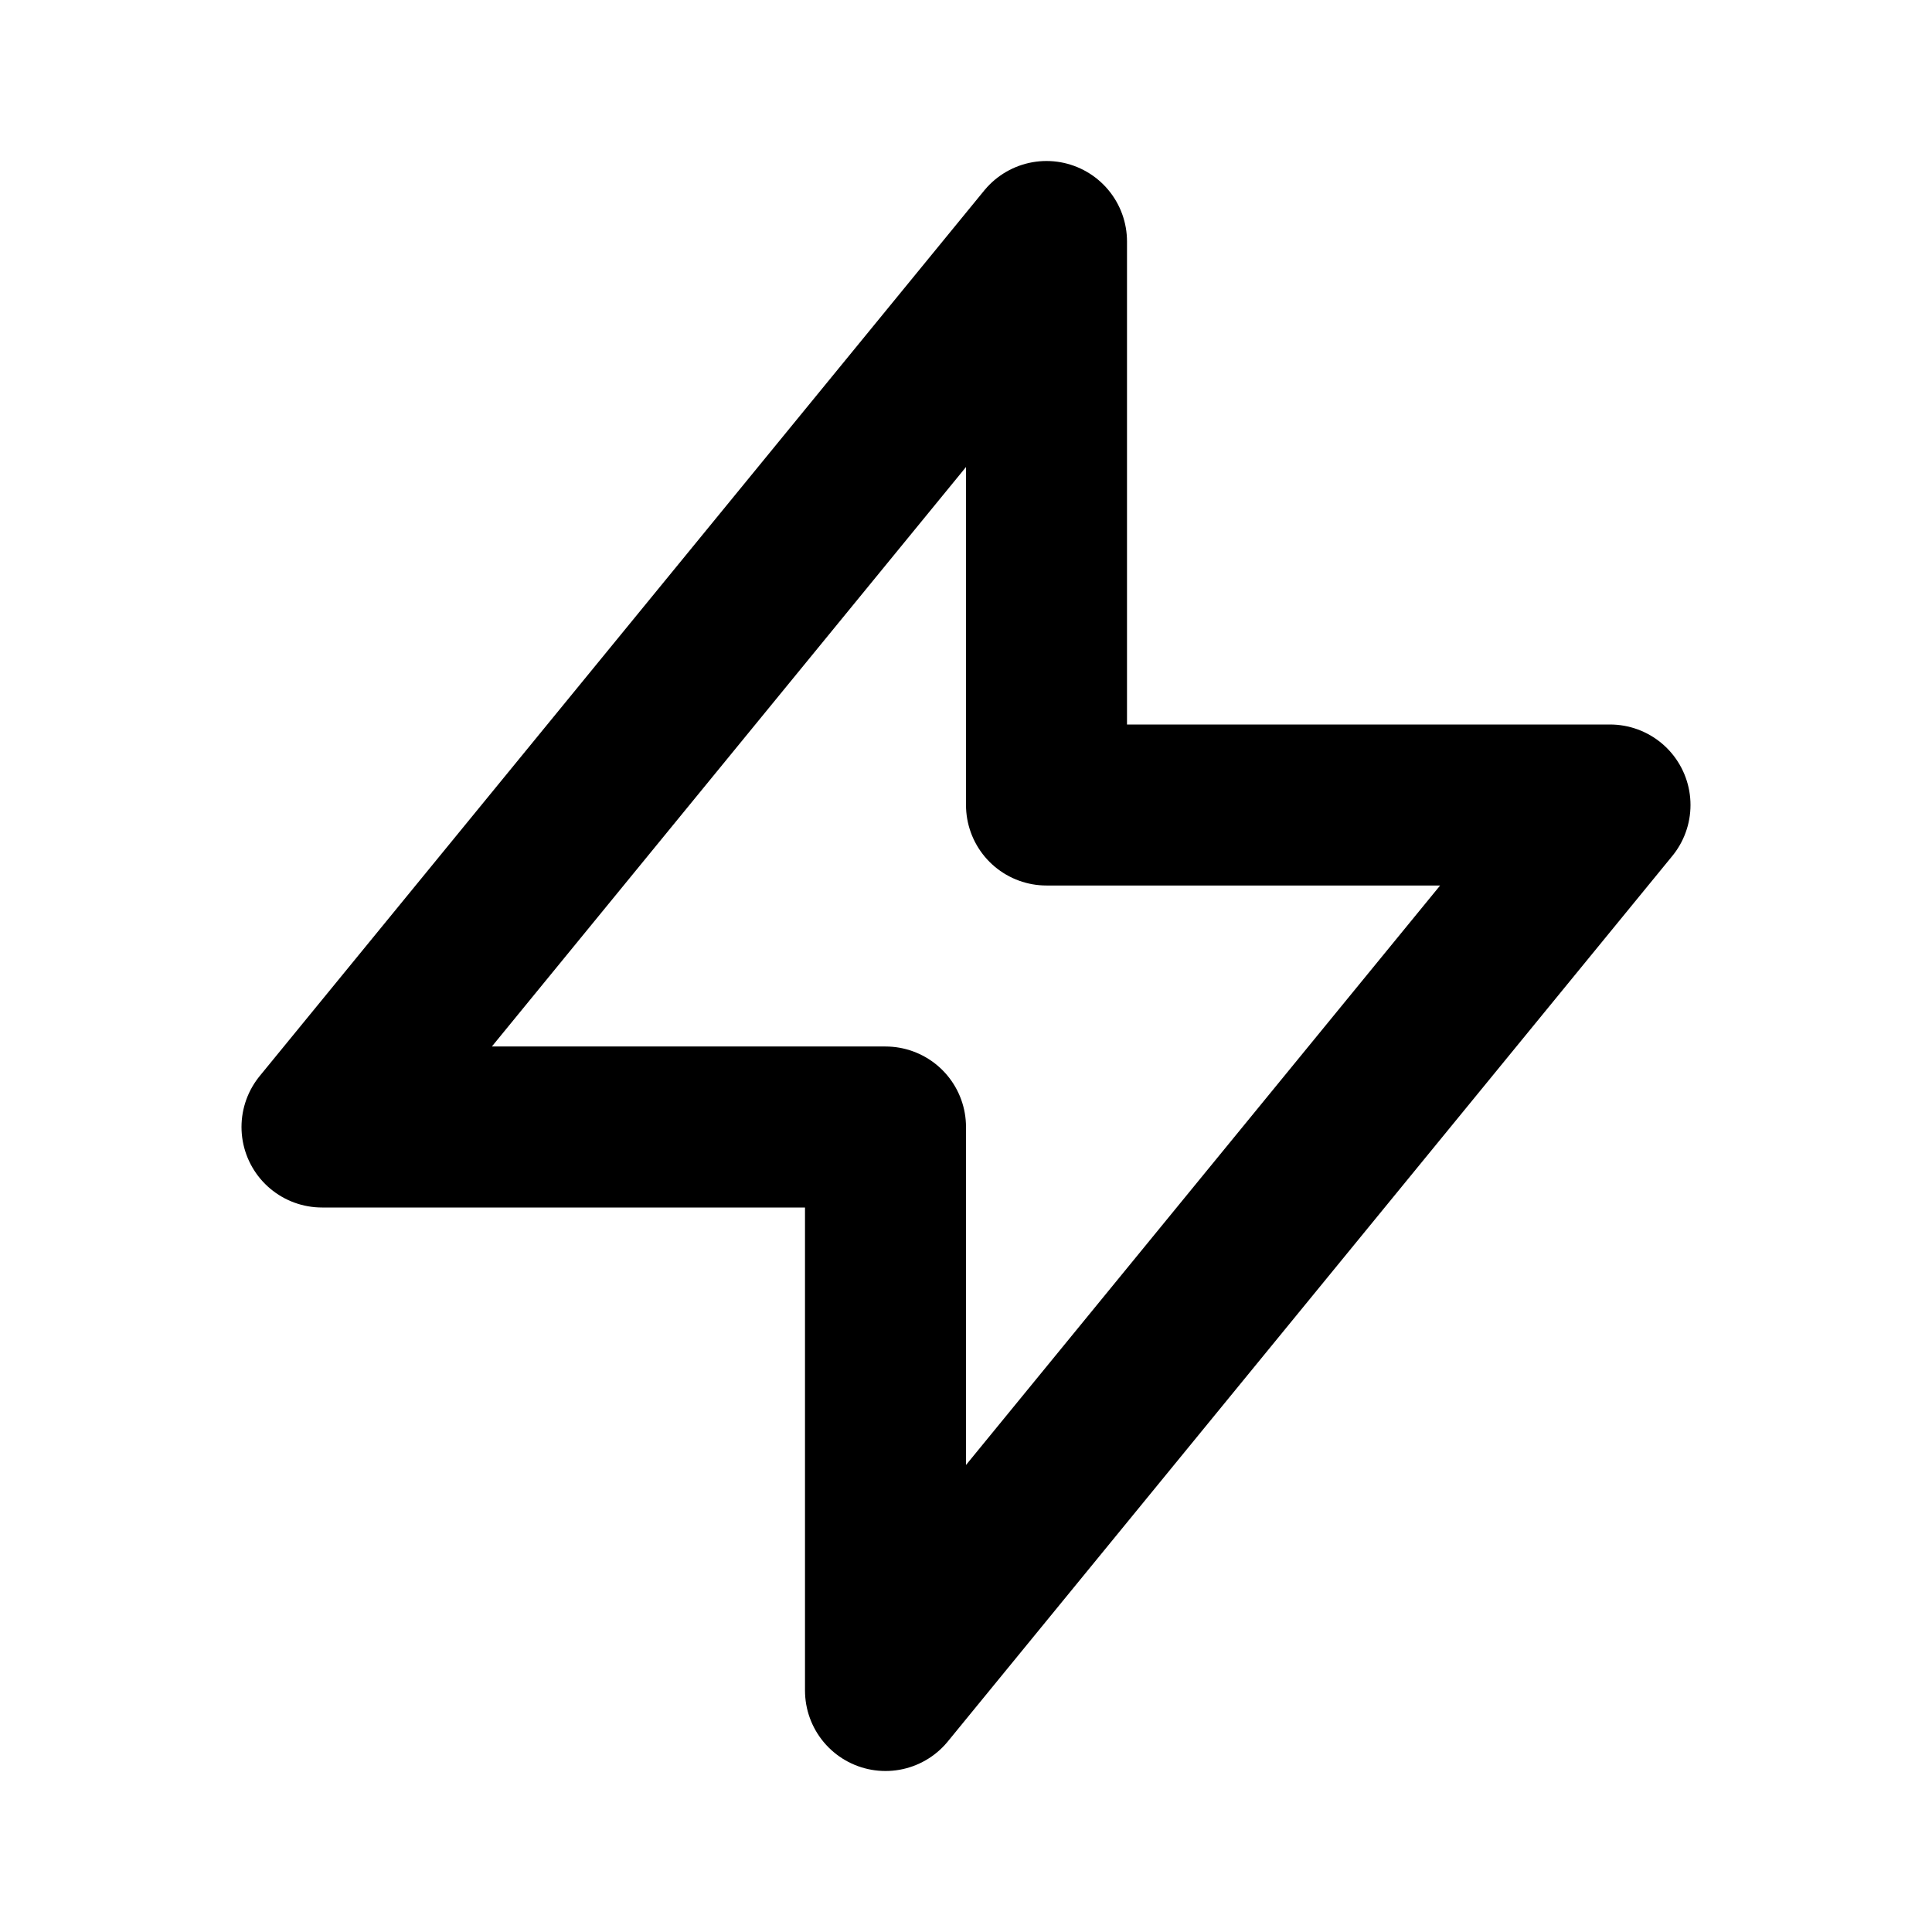
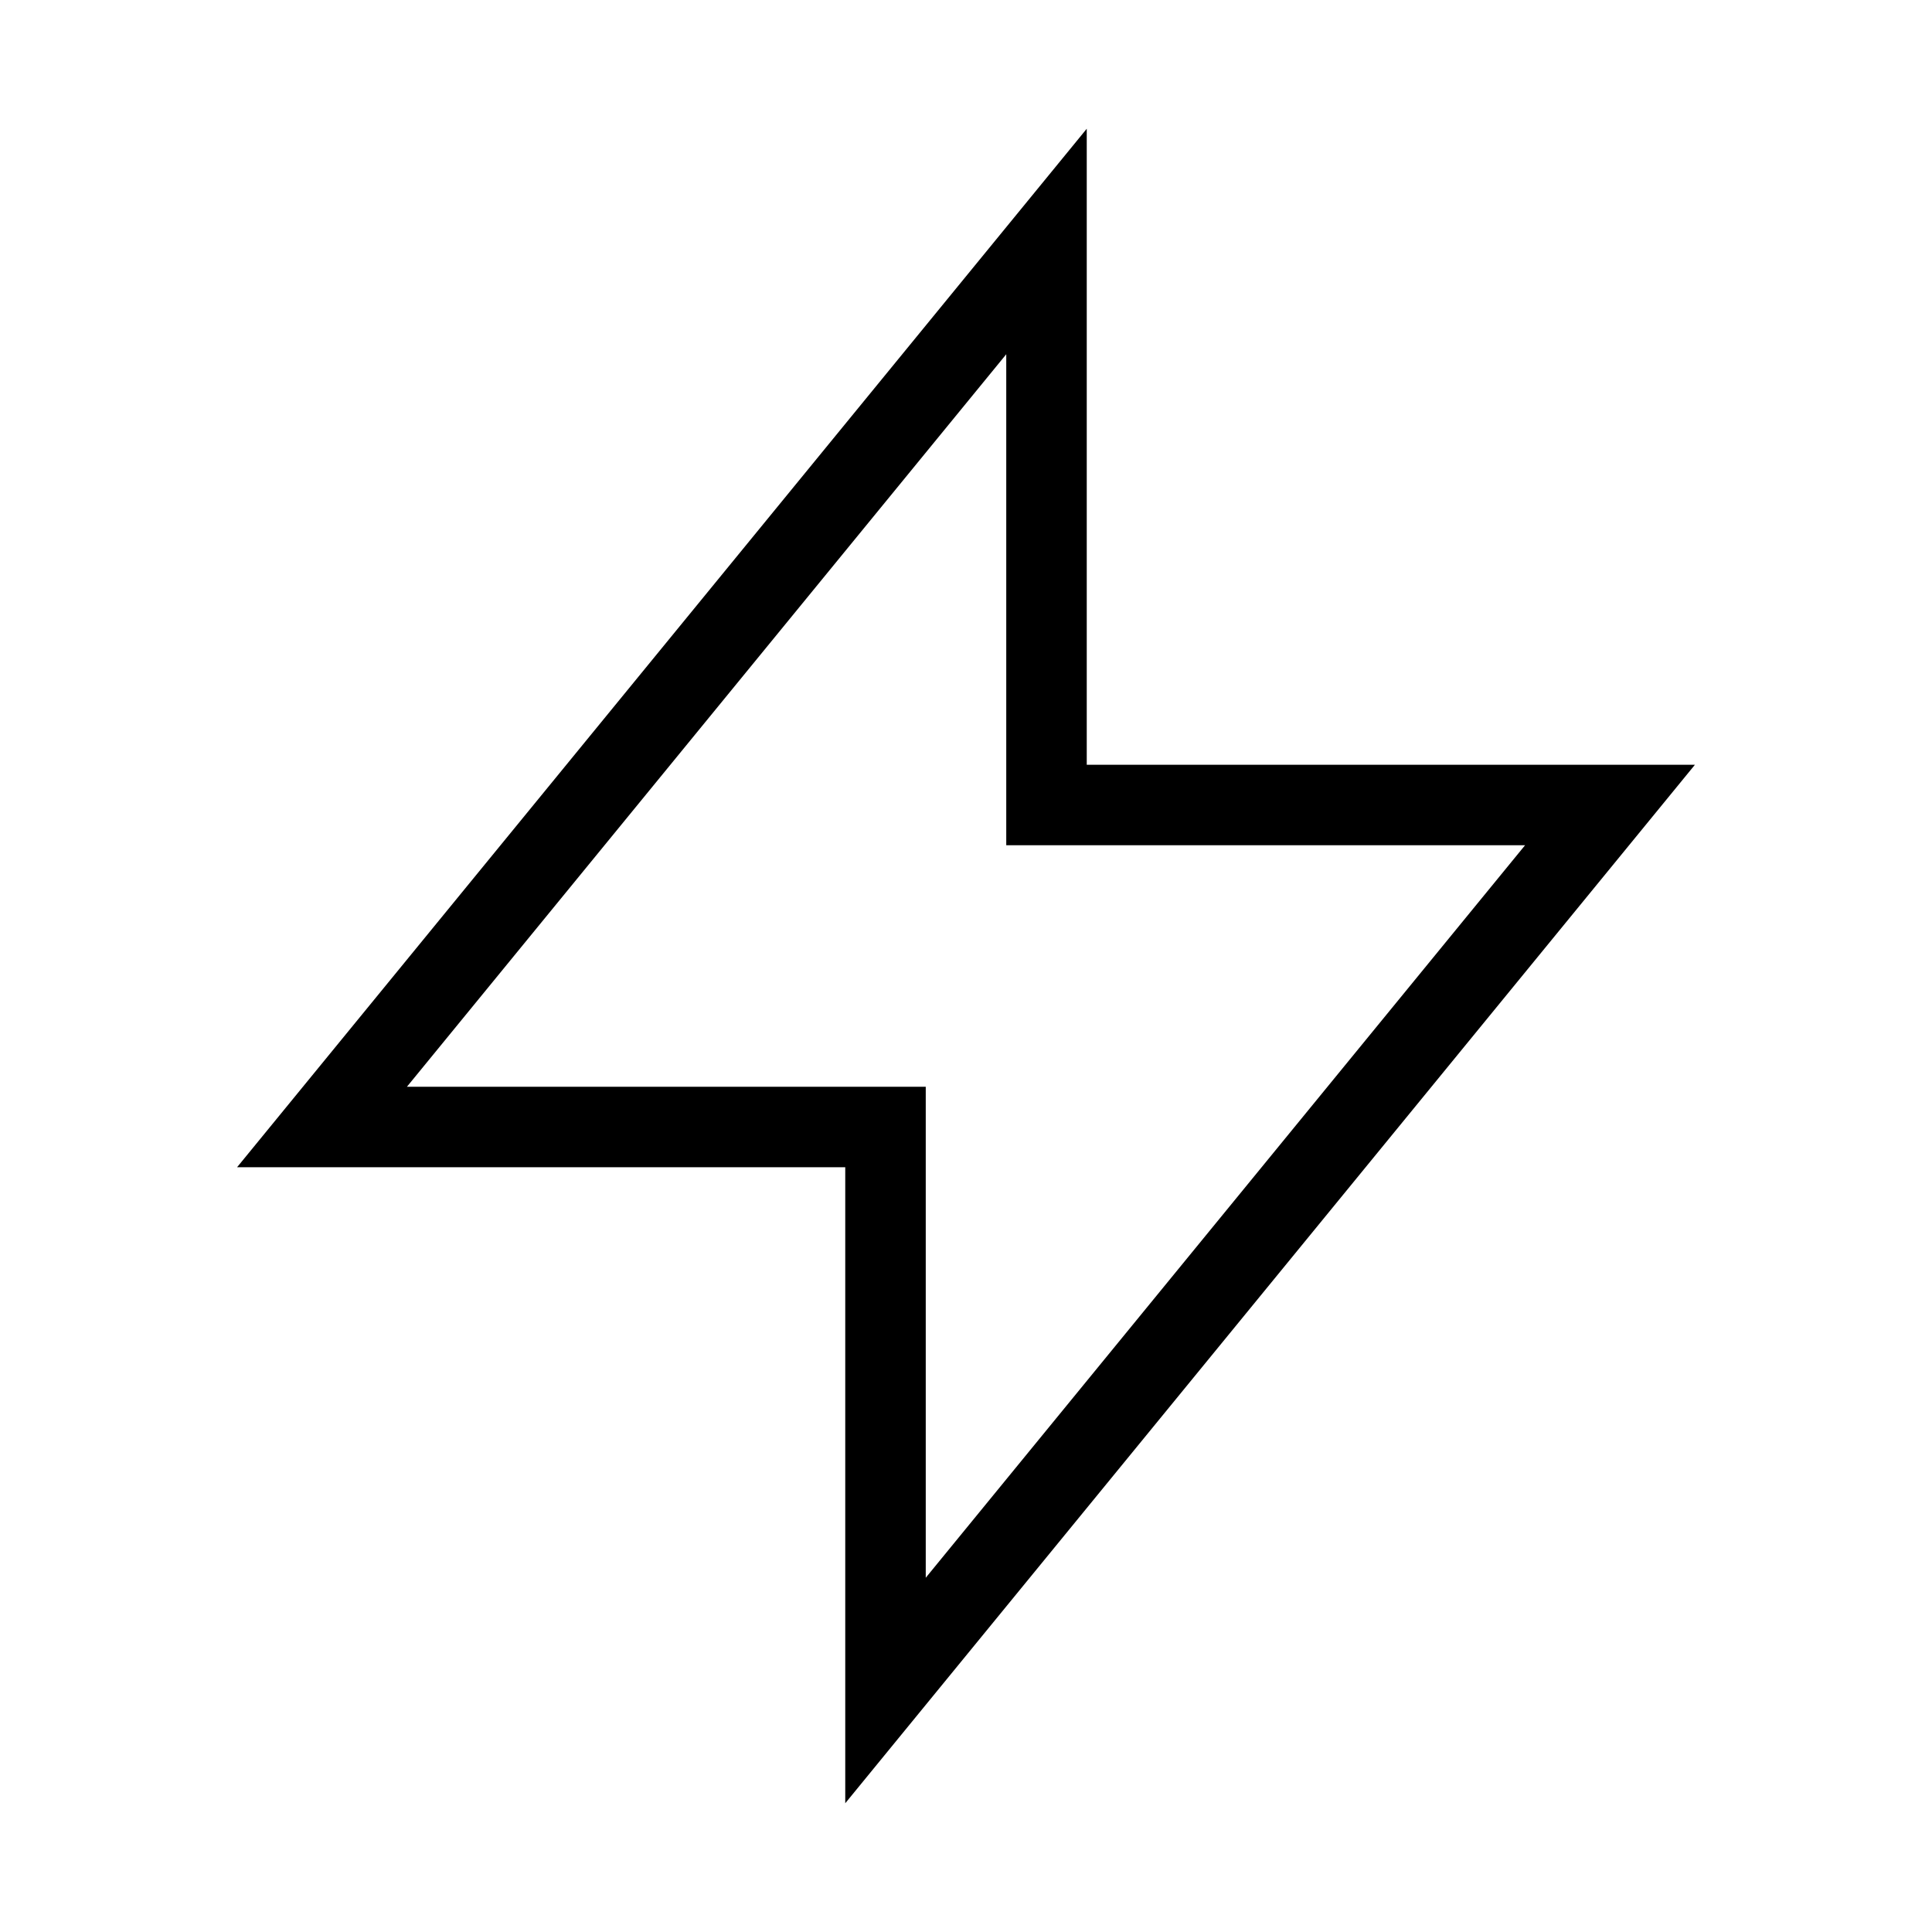
<svg xmlns="http://www.w3.org/2000/svg" fill="none" viewBox="0 0 24 24" stroke="currentColor">
-   <path stroke-linecap="round" stroke-linejoin="round" stroke-width="2" d="M13 10V3L4 14h7v7l9-11h-7z" />
+   <path stroke-linecap="square" stroke-linejoin="miter" stroke-width="1" d="M13 10V3L4 14h7v7l9-11h-7z" />
</svg>
